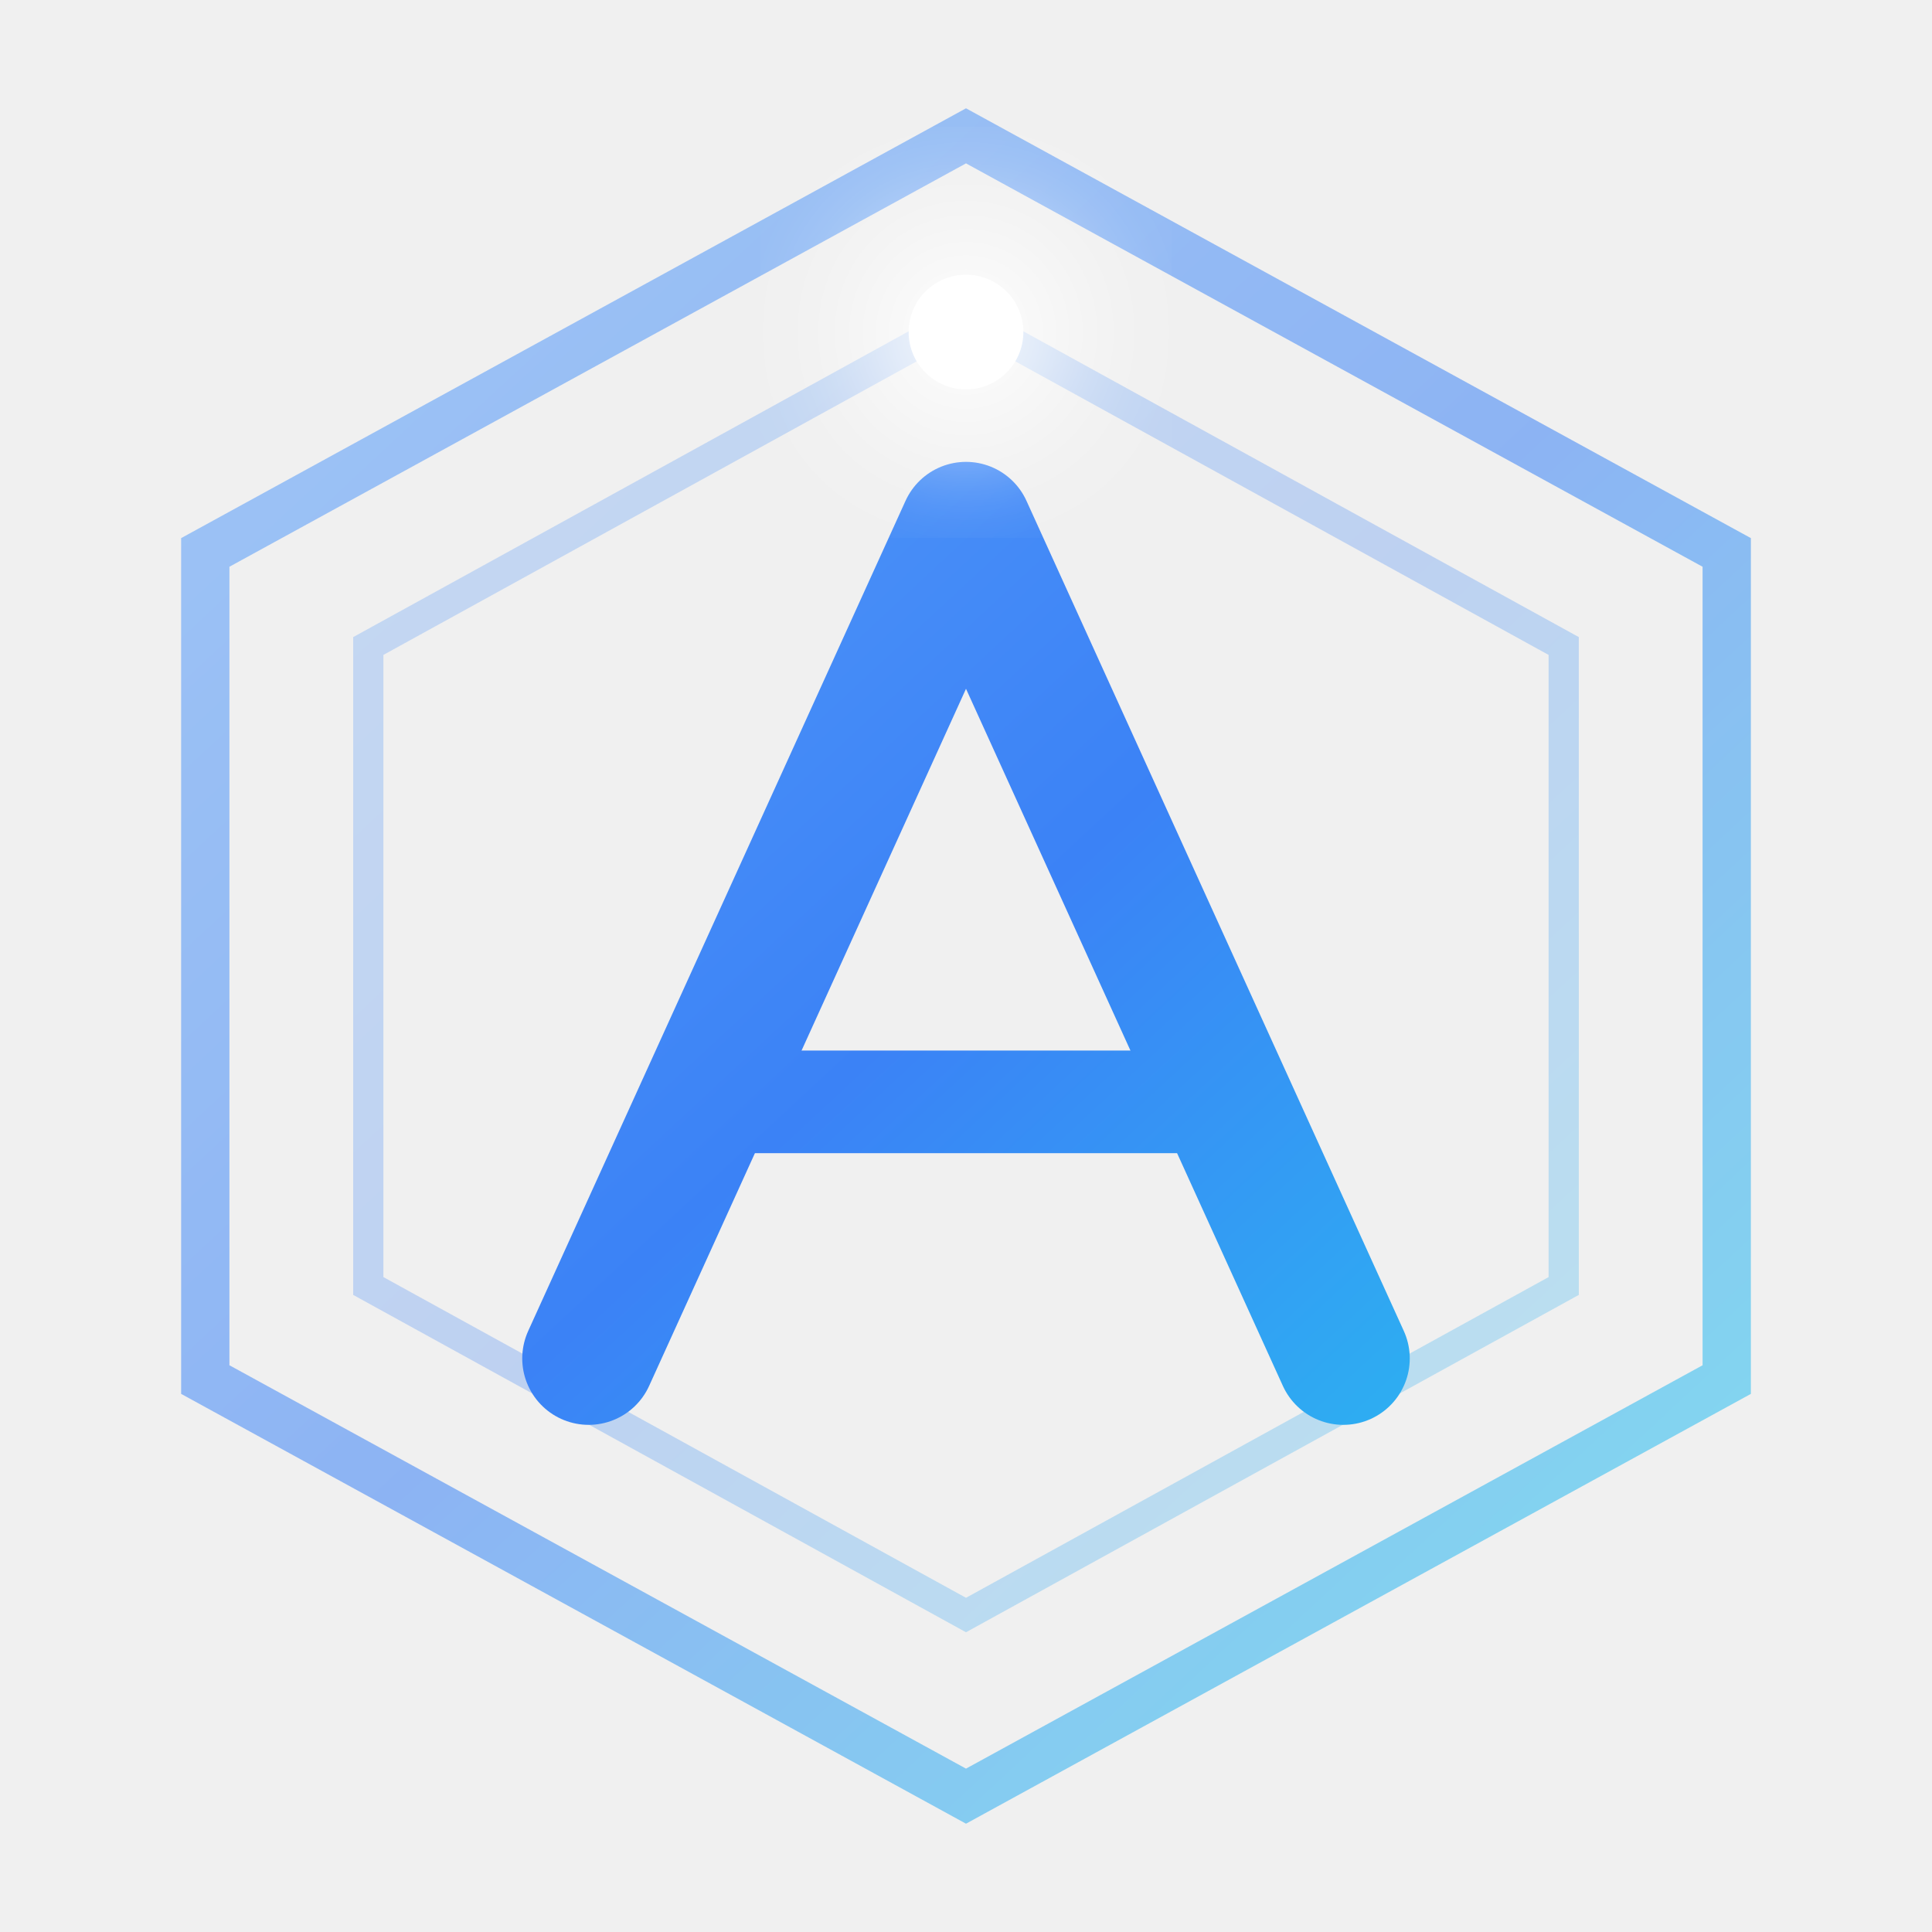
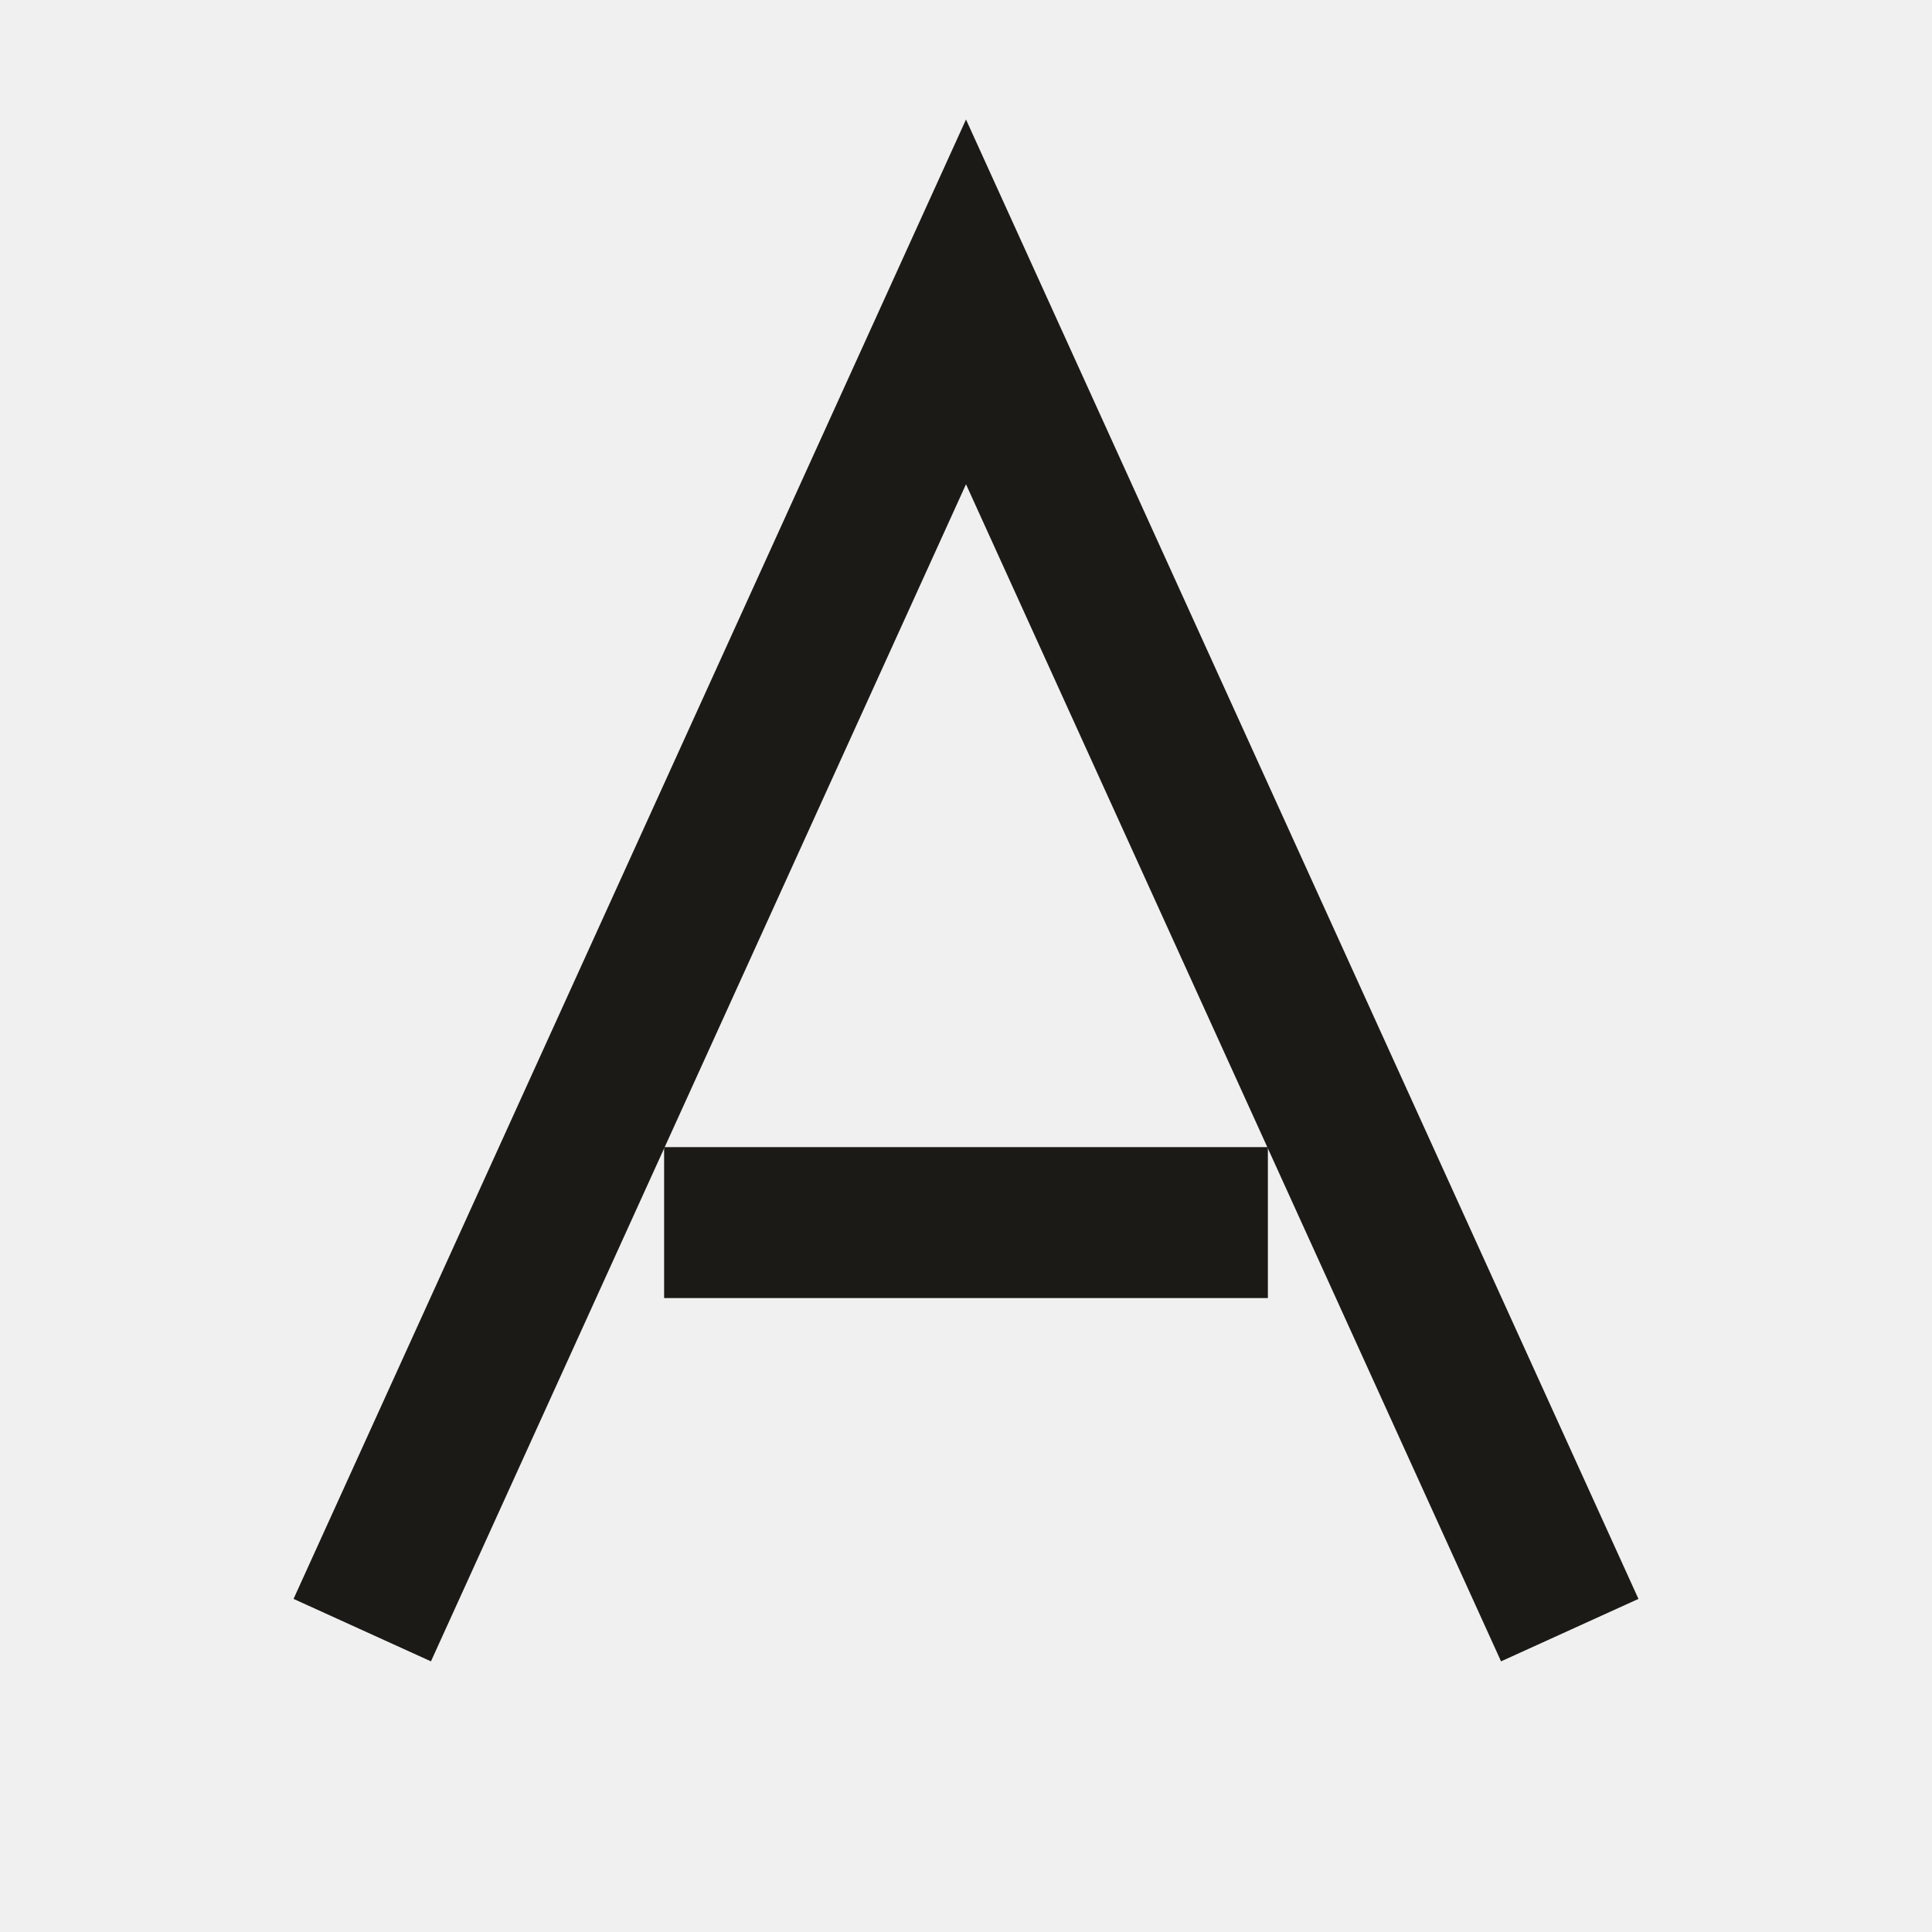
<svg xmlns="http://www.w3.org/2000/svg" viewBox="0 0 64 64" fill="none" role="img" aria-label="Aether">
-   <defs>
-     <linearGradient id="aether" x1="6" y1="4" x2="58" y2="60" gradientUnits="userSpaceOnUse">
-       <stop stop-color="#60A5FA" />
-       <stop offset=".5" stop-color="#3B82F6" />
-       <stop offset="1" stop-color="#22D3EE" />
-     </linearGradient>
-     <filter id="soft" x="-50%" y="-50%" width="200%" height="200%">
-       <feGaussianBlur stdDeviation="2.2" />
-     </filter>
-   </defs>
-   <path d="M32 4.5 57.2 18.3v27.4L32 59.5 6.8 45.7V18.3L32 4.5Z" stroke="url(#aether)" stroke-width="1.6" opacity=".55" />
-   <path d="M32 10.5 51.8 21.4v21.2L32 53.5 12.2 42.6V21.4L32 10.5Z" stroke="url(#aether)" stroke-width="1" opacity=".28" />
-   <path d="M19.5 45 32 17.5 44.5 45" stroke="url(#aether)" stroke-width="4.4" stroke-linecap="round" stroke-linejoin="round" />
-   <path d="M24.6 36.5h14.8" stroke="url(#aether)" stroke-width="3.4" stroke-linecap="round" />
-   <circle cx="32" cy="11" r="3.4" fill="#FFFFFF" filter="url(#soft)" />
-   <circle cx="32" cy="11" r="1.9" fill="#FFFFFF" />
+   <path d="M12 54 32 10 52 54" stroke="#1B1A17" stroke-width="5" stroke-linejoin="miter" stroke-miterlimit="10" />
+   <rect x="22" y="38" width="20" height="5" fill="#1B1A17" />
</svg>
